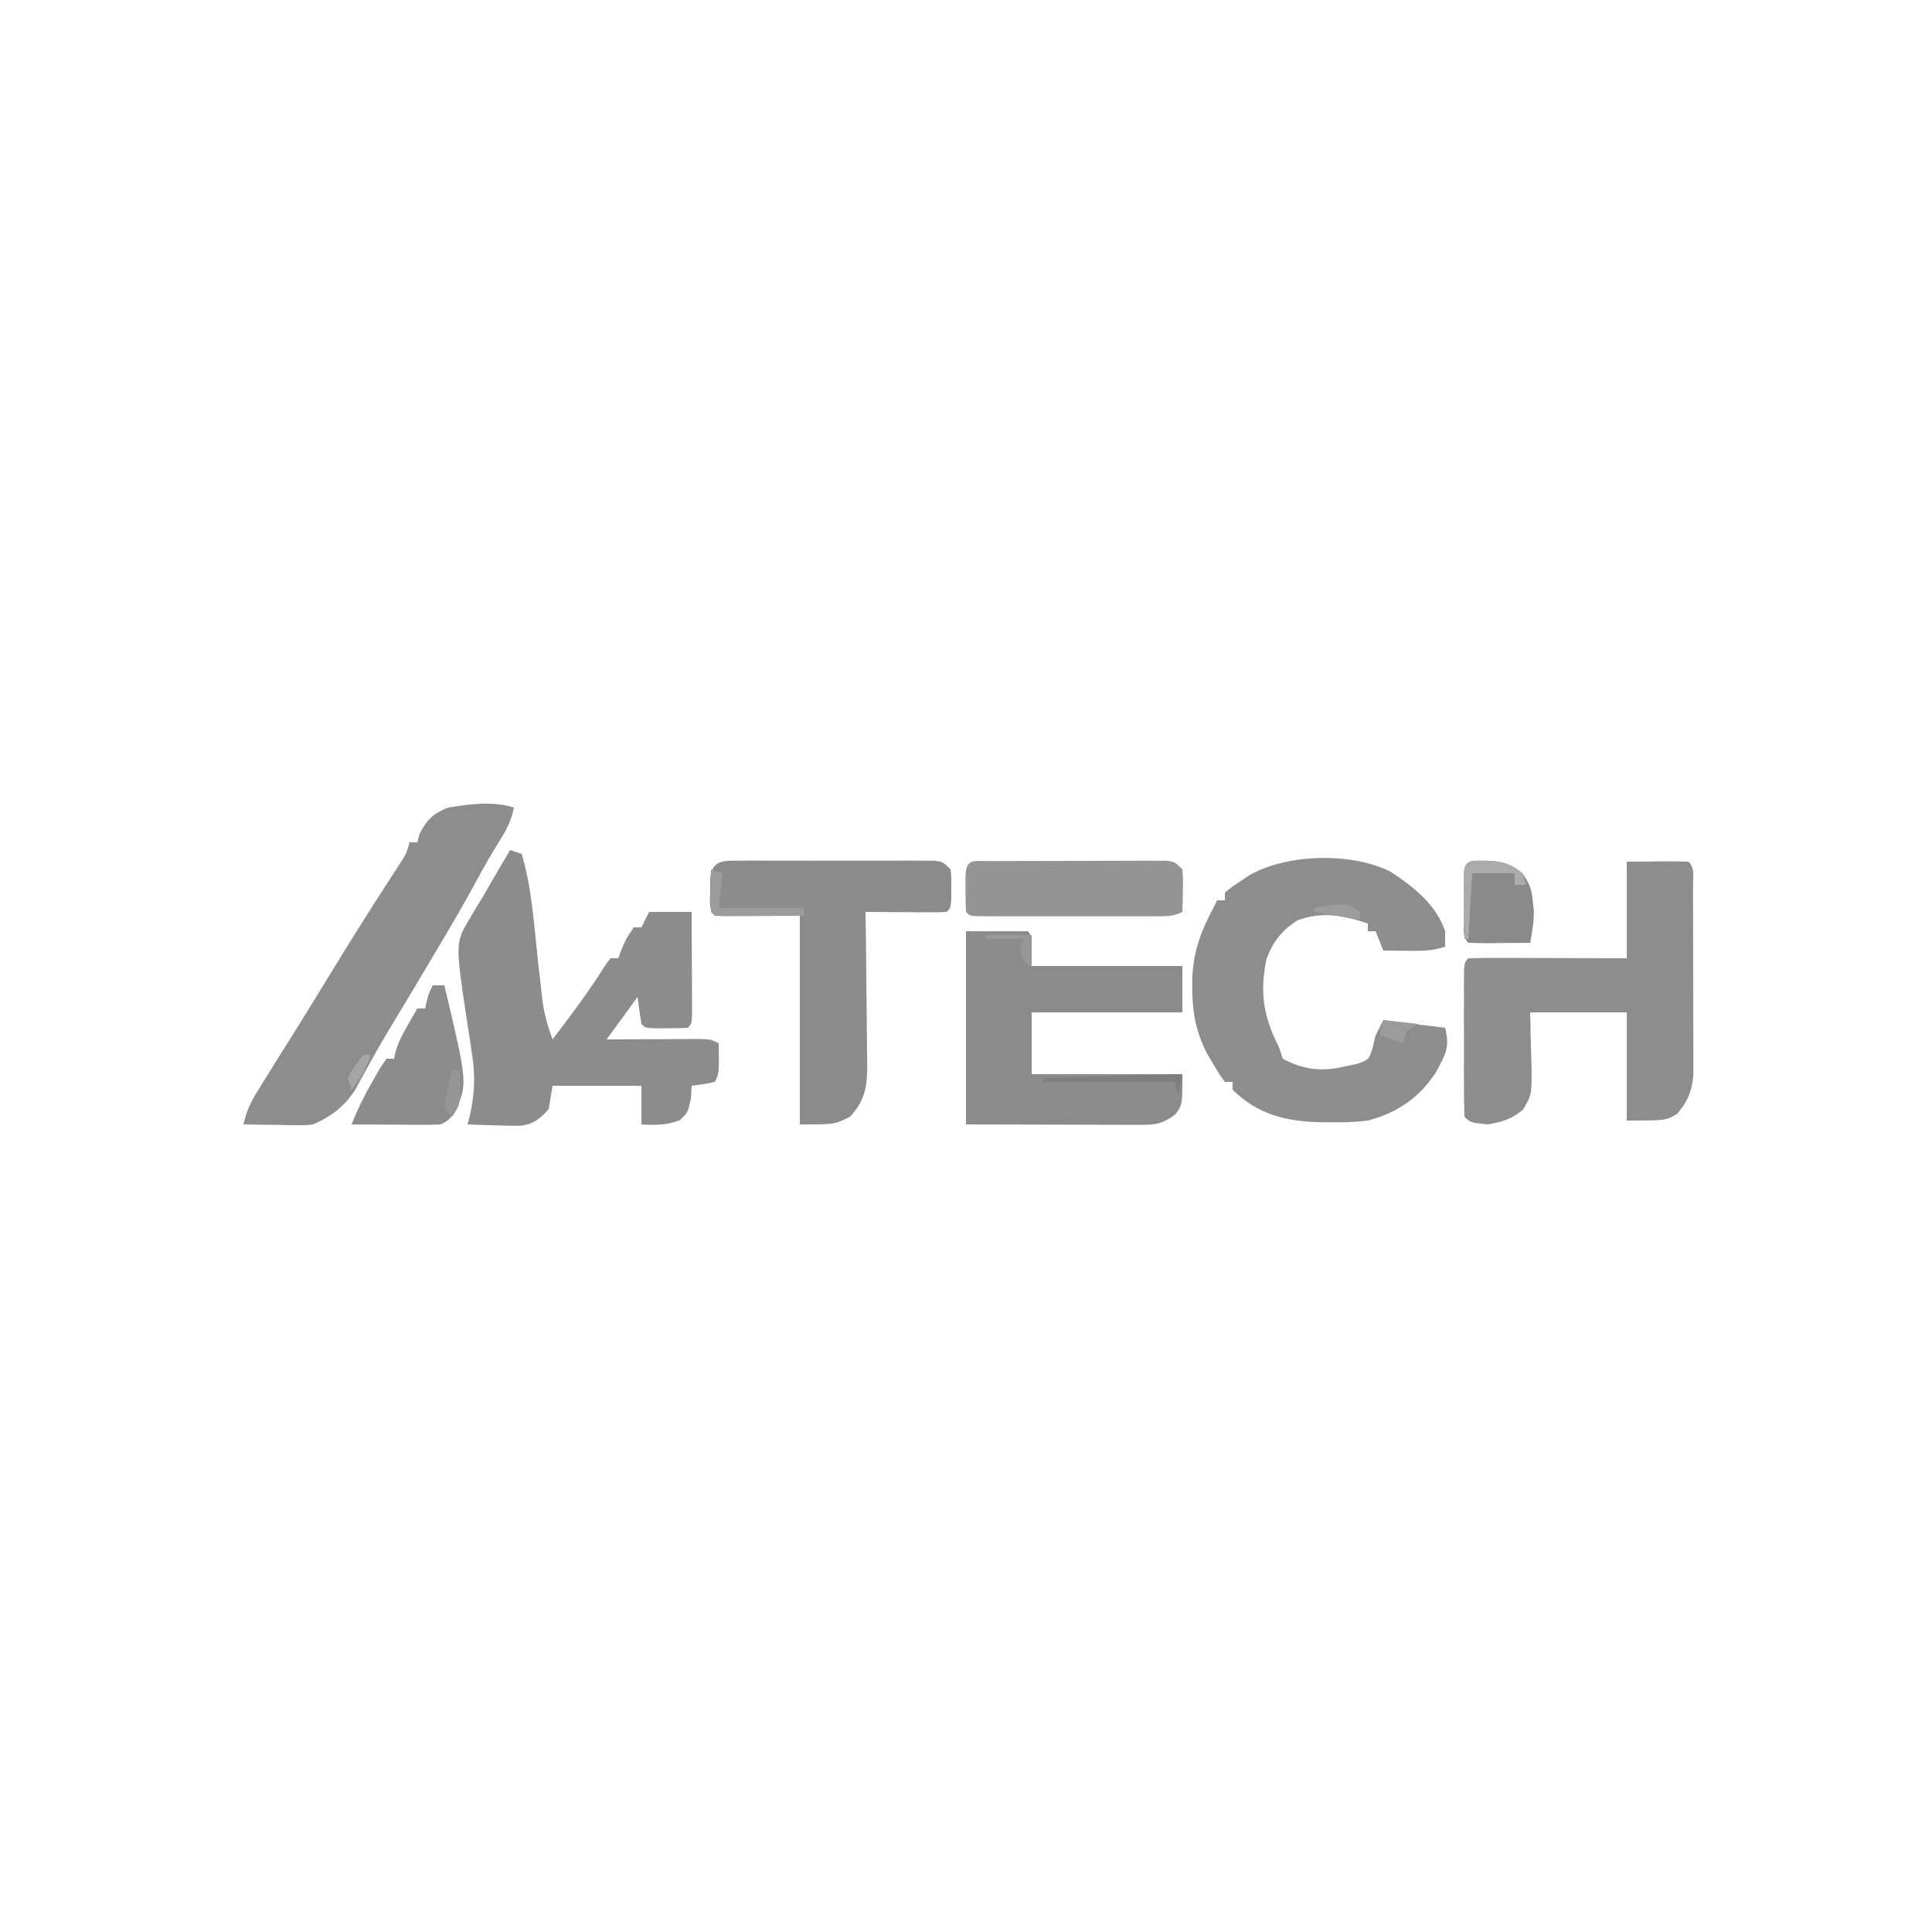
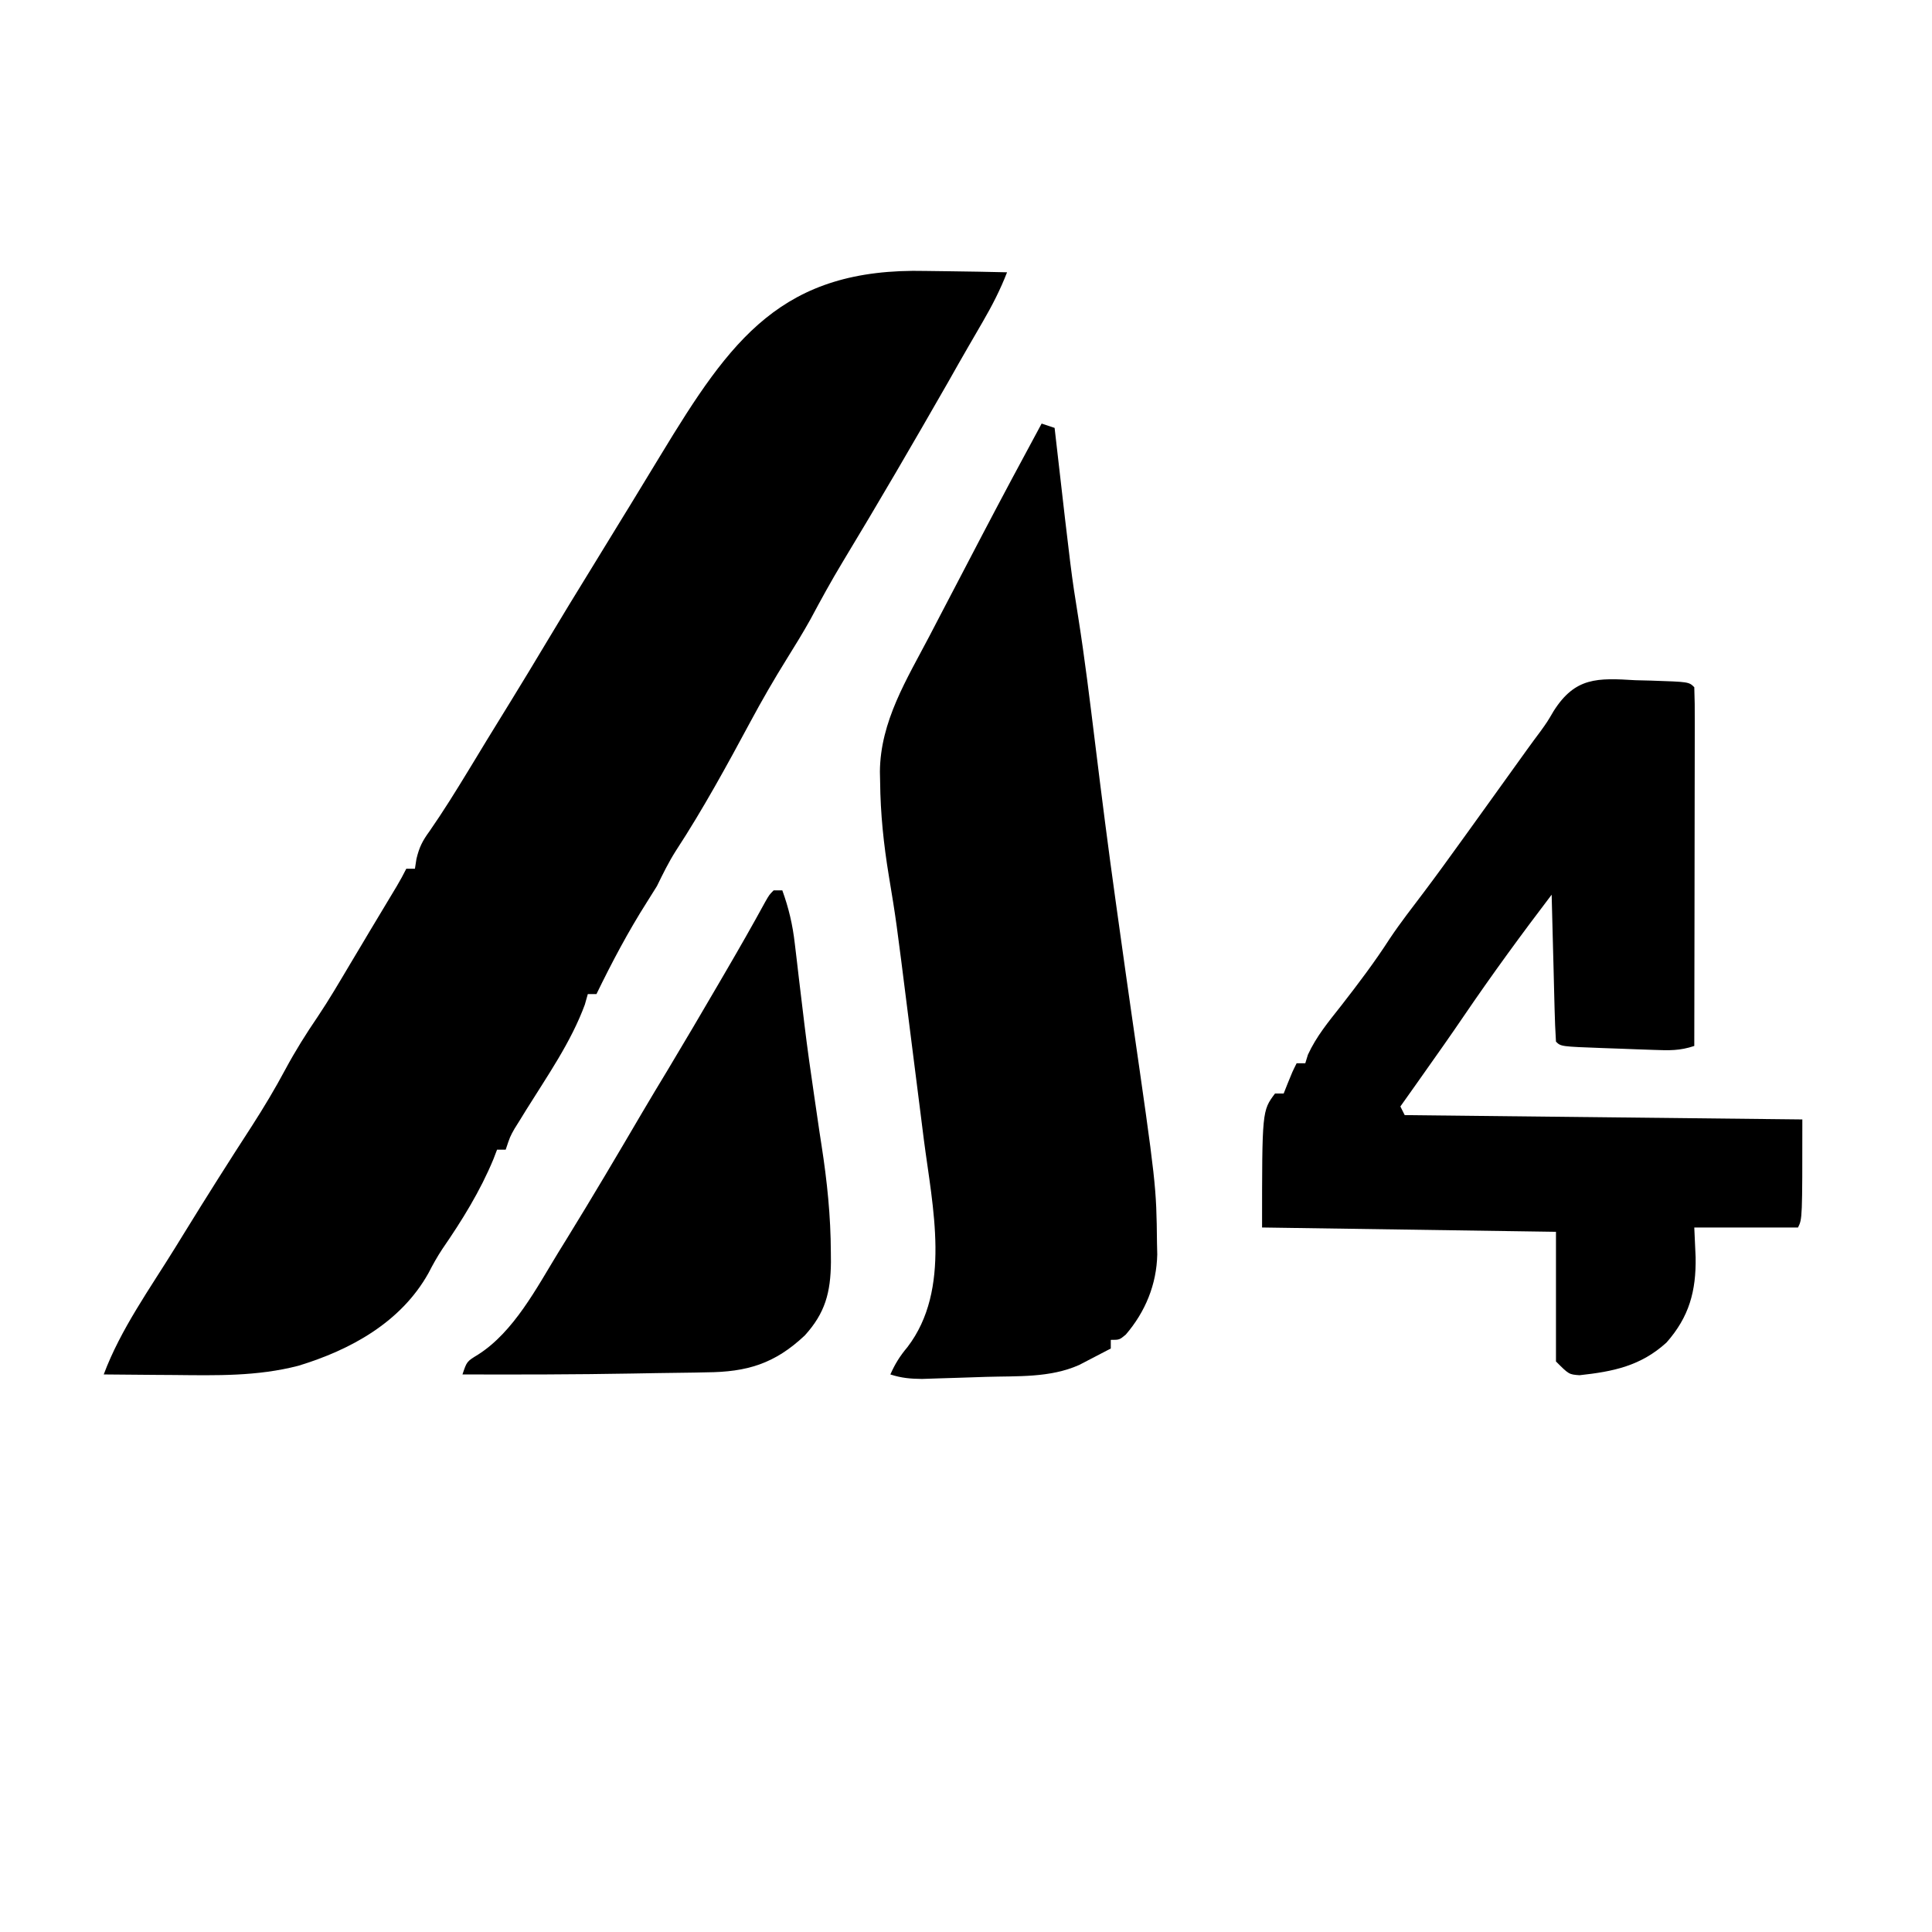
- <svg xmlns="http://www.w3.org/2000/svg" version="1.1" width="500" height="500">
-   <path d="M0 0 C0.99 0.33 1.98 0.66 3 1 C5.71 9.99 6.22 19.63 7.25 28.94 C7.49 31.13 7.75 33.32 8 35.51 C8.14 36.81 8.29 38.1 8.44 39.43 C8.97 42.81 9.81 45.8 11 49 C15.84 42.64 20.58 36.34 24.81 29.55 C25.2 29.04 25.59 28.53 26 28 C26.66 28 27.32 28 28 28 C28.29 27.24 28.58 26.47 28.88 25.69 C30 23 30 23 32 20 C32.66 20 33.32 20 34 20 C34.66 18.68 35.32 17.36 36 16 C39.63 16 43.26 16 47 16 C47.02 20.11 47.04 24.22 47.05 28.34 C47.06 29.73 47.07 31.13 47.08 32.53 C47.09 34.54 47.09 36.55 47.1 38.56 C47.1 39.77 47.11 40.98 47.11 42.22 C47 45 47 45 46 46 C44.17 46.1 42.33 46.13 40.5 46.12 C39.5 46.13 38.5 46.13 37.47 46.13 C35 46 35 46 34 45 C33.63 42.67 33.3 40.34 33 38 C30.36 41.63 27.72 45.26 25 49 C26.93 48.99 28.85 48.98 30.84 48.96 C33.35 48.96 35.86 48.95 38.38 48.94 C39.65 48.93 40.92 48.92 42.23 48.91 C43.44 48.91 44.65 48.91 45.9 48.9 C47.02 48.9 48.14 48.89 49.29 48.89 C52 49 52 49 54 50 C54.12 57.75 54.12 57.75 53 60 C49.94 60.62 49.94 60.62 47 61 C46.91 62.64 46.91 62.64 46.81 64.31 C46 68 46 68 43.88 69.94 C40.43 71.21 37.64 71.21 34 71 C34 67.7 34 64.4 34 61 C26.41 61 18.82 61 11 61 C10.67 62.98 10.34 64.96 10 67 C7.9 69.43 6.32 70.79 3.09 71.31 C0.94 71.39 -1.16 71.35 -3.31 71.25 C-4.05 71.23 -4.79 71.21 -5.56 71.2 C-7.37 71.15 -9.19 71.08 -11 71 C-10.78 70.23 -10.78 70.23 -10.56 69.44 C-9.26 63.81 -8.9 58.97 -9.78 53.25 C-9.96 52 -10.14 50.75 -10.33 49.47 C-10.53 48.18 -10.73 46.89 -10.94 45.56 C-14.21 24.02 -14.21 24.02 -10.44 17.75 C-9.9 16.83 -9.36 15.91 -8.8 14.96 C-8.21 13.99 -7.61 13.01 -7 12 C-5.71 9.77 -4.41 7.54 -3.12 5.31 C-2.08 3.54 -1.04 1.77 0 0 Z " fill="#8D8C8D" transform="translate(132,220)" />
-   <path d="M0 0 C6.01 3.98 11.71 8.37 14.11 15.4 C14.11 16.72 14.11 18.04 14.11 19.4 C10.69 20.54 8.02 20.5 4.42 20.46 C2.65 20.45 2.65 20.45 0.85 20.43 C-0.06 20.42 -0.96 20.41 -1.89 20.4 C-2.55 18.75 -3.21 17.1 -3.89 15.4 C-4.55 15.4 -5.21 15.4 -5.89 15.4 C-5.89 14.74 -5.89 14.08 -5.89 13.4 C-12.22 11.29 -17.65 10.21 -24.14 12.59 C-28.3 15.33 -30.32 17.95 -32.14 22.59 C-33.88 31.44 -32.96 37.41 -28.89 45.4 C-28.56 46.39 -28.23 47.38 -27.89 48.4 C-22.62 51.25 -17.7 51.82 -11.89 50.4 C-10.8 50.17 -9.7 49.94 -8.58 49.71 C-5.62 48.63 -5.62 48.63 -4.64 45.52 C-4.39 44.49 -4.15 43.46 -3.89 42.4 C-3.23 41.08 -2.57 39.76 -1.89 38.4 C3.39 39.06 8.67 39.72 14.11 40.4 C15.4 45.55 14.17 47.33 11.76 51.86 C7.44 58.5 1.71 62.4 -5.89 64.4 C-9.19 64.82 -12.44 64.88 -15.77 64.84 C-16.65 64.83 -17.53 64.82 -18.44 64.82 C-27.15 64.61 -34.54 62.74 -40.89 56.4 C-40.89 55.74 -40.89 55.08 -40.89 54.4 C-41.55 54.4 -42.21 54.4 -42.89 54.4 C-44.33 52.42 -44.33 52.42 -45.89 49.77 C-46.41 48.91 -46.92 48.06 -47.45 47.17 C-50.35 41.59 -51.31 36.53 -51.33 30.27 C-51.33 29.53 -51.33 28.79 -51.34 28.03 C-51.19 21.09 -49.16 15.5 -45.89 9.4 C-45.56 8.74 -45.23 8.08 -44.89 7.4 C-44.23 7.4 -43.57 7.4 -42.89 7.4 C-42.89 6.74 -42.89 6.08 -42.89 5.4 C-41.13 3.96 -41.13 3.96 -38.77 2.4 C-38 1.88 -37.23 1.37 -36.45 0.84 C-26.64 -4.68 -10.13 -5.07 0 0 Z " fill="#8D8D8D" transform="translate(359.8906,225.6016)" />
-   <path d="M0 0 C3.93 -0.03 3.93 -0.03 7.94 -0.06 C8.76 -0.07 9.59 -0.08 10.44 -0.09 C12.29 -0.1 14.15 -0.05 16 0 C17.71 1.71 17.14 3.93 17.15 6.27 C17.15 7.39 17.16 8.52 17.16 9.68 C17.17 10.9 17.17 12.13 17.17 13.39 C17.17 15.27 17.17 15.27 17.18 17.18 C17.18 19.84 17.19 22.5 17.19 25.15 C17.19 28.55 17.2 31.95 17.22 35.35 C17.23 38.59 17.23 41.83 17.23 45.08 C17.24 46.3 17.24 47.51 17.25 48.77 C17.25 49.91 17.25 51.04 17.24 52.22 C17.24 53.21 17.25 54.21 17.25 55.24 C16.87 59.41 15.73 62.16 13 65.31 C10 67 10 67 0 67 C0 57.76 0 48.52 0 39 C-8.25 39 -16.5 39 -25 39 C-24.84 46.02 -24.84 46.02 -24.64 53.03 C-24.56 60.23 -24.56 60.23 -26.8 64.12 C-29.75 66.64 -32.2 67.33 -36 68 C-40.49 67.51 -40.49 67.51 -42 66 C-42.1 63.05 -42.14 60.13 -42.13 57.19 C-42.13 56.3 -42.13 55.42 -42.14 54.51 C-42.14 52.64 -42.13 50.76 -42.13 48.89 C-42.13 46.01 -42.13 43.14 -42.14 40.26 C-42.14 38.44 -42.13 36.63 -42.13 34.81 C-42.13 33.95 -42.14 33.08 -42.14 32.19 C-42.11 26.11 -42.11 26.11 -41 25 C-37.97 24.91 -34.96 24.88 -31.93 24.9 C-31.02 24.9 -30.12 24.91 -29.18 24.91 C-26.27 24.91 -23.35 24.92 -20.44 24.94 C-18.47 24.94 -16.5 24.95 -14.53 24.95 C-9.68 24.96 -4.84 24.98 0 25 C0 16.75 0 8.5 0 0 Z " fill="#8D8D8D" transform="translate(421,223)" />
-   <path d="M0 0 C-0.64 3.33 -1.89 5.7 -3.69 8.56 C-5.86 12.03 -7.86 15.57 -9.81 19.17 C-12.85 24.77 -16.05 30.27 -19.31 35.75 C-19.88 36.71 -20.44 37.66 -21.03 38.64 C-24.62 44.7 -28.24 50.75 -31.89 56.78 C-33.7 59.78 -35.46 62.81 -37.15 65.89 C-37.51 66.52 -37.86 67.16 -38.22 67.82 C-39.18 69.57 -40.13 71.32 -41.08 73.07 C-43.89 77.35 -47.32 80 -52 82 C-54.11 82.23 -54.11 82.23 -56.33 82.2 C-57.53 82.19 -57.53 82.19 -58.75 82.18 C-59.58 82.16 -60.4 82.14 -61.25 82.12 C-62.09 82.12 -62.93 82.11 -63.8 82.1 C-65.86 82.07 -67.93 82.04 -70 82 C-69.27 78.83 -68.28 76.53 -66.56 73.75 C-66.02 72.87 -65.48 71.99 -64.92 71.08 C-63.97 69.55 -63.97 69.55 -63 68 C-62.64 67.43 -62.28 66.85 -61.92 66.26 C-60.29 63.66 -58.66 61.06 -57.03 58.46 C-53.75 53.23 -50.52 47.96 -47.31 42.69 C-42.66 35.06 -37.91 27.5 -33.05 20 C-32.42 19.01 -31.78 18.02 -31.12 17 C-30.26 15.67 -30.26 15.67 -29.38 14.31 C-27.87 11.97 -27.87 11.97 -27 9 C-26.34 9 -25.68 9 -25 9 C-24.79 8.26 -24.59 7.51 -24.38 6.75 C-22.58 3.16 -20.7 1.38 -17 0 C-11.36 -0.9 -5.53 -1.77 0 0 Z " fill="#8D8D8D" transform="translate(133,209)" />
-   <path d="M0 0 C5.28 0 10.56 0 16 0 C17 1 17 1 17 9 C29.87 9 42.74 9 56 9 C56 12.96 56 16.92 56 21 C43.13 21 30.26 21 17 21 C17 26.28 17 31.56 17 37 C29.87 37 42.74 37 56 37 C56 45 56 45 54.12 47.44 C50.89 49.81 49.15 50.12 45.18 50.11 C44.17 50.11 43.15 50.11 42.11 50.11 C41.04 50.11 39.97 50.1 38.87 50.1 C37.89 50.1 36.91 50.1 35.89 50.09 C32.22 50.09 28.55 50.08 24.88 50.06 C16.67 50.04 8.46 50.02 0 50 C0 33.5 0 17 0 0 Z " fill="#8B8B8B" transform="translate(250,241)" />
-   <path d="M0 0 C1.73 -0.01 1.73 -0.01 3.5 -0.02 C4.75 -0.02 6 -0.01 7.29 -0.01 C8.57 -0.01 9.85 -0.01 11.17 -0.01 C13.88 -0.02 16.59 -0.01 19.3 -0 C22.78 0.01 26.26 0 29.73 -0.01 C33.04 -0.02 36.36 -0.01 39.67 -0.01 C41.55 -0.01 41.55 -0.01 43.46 -0.02 C44.62 -0.01 45.77 -0.01 46.96 0 C47.98 0 49 0 50.05 0 C52.48 0.26 52.48 0.26 54.48 2.26 C54.71 4.61 54.71 4.61 54.67 7.32 C54.66 8.22 54.66 9.12 54.65 10.04 C54.48 12.26 54.48 12.26 53.48 13.26 C51.92 13.35 50.35 13.37 48.79 13.36 C47.84 13.35 46.9 13.35 45.93 13.35 C44.93 13.34 43.94 13.33 42.92 13.32 C41.92 13.32 40.92 13.31 39.9 13.31 C37.42 13.3 34.95 13.28 32.48 13.26 C32.49 13.83 32.5 14.41 32.51 15 C32.6 21 32.66 27.01 32.7 33.01 C32.72 35.25 32.75 37.49 32.78 39.73 C32.83 42.95 32.85 46.17 32.87 49.39 C32.89 50.39 32.91 51.39 32.93 52.41 C32.94 58.18 32.54 61.8 28.48 66.26 C24.48 68.26 24.48 68.26 15.48 68.26 C15.48 50.44 15.48 32.62 15.48 14.26 C8.22 14.26 0.96 14.26 -6.52 14.26 C-8.26 12.52 -7.69 10.18 -7.71 7.82 C-7.72 6.83 -7.74 5.84 -7.75 4.83 C-7.29 -0.28 -4.38 0.01 0 0 Z " fill="#8B8B8B" transform="translate(191.5195,222.7412)" />
-   <path d="M0 0 C1.05 -0.01 2.11 -0.01 3.2 -0.02 C4.34 -0.02 5.49 -0.02 6.67 -0.02 C7.84 -0.03 9.01 -0.03 10.22 -0.03 C12.7 -0.04 15.18 -0.04 17.66 -0.04 C21.47 -0.04 25.28 -0.06 29.09 -0.08 C31.49 -0.08 33.89 -0.08 36.3 -0.09 C37.44 -0.09 38.59 -0.1 39.77 -0.11 C41.36 -0.1 41.36 -0.1 42.98 -0.1 C43.91 -0.1 44.84 -0.1 45.81 -0.1 C48.05 0.15 48.05 0.15 50.05 2.15 C50.25 4.75 50.25 4.75 50.18 7.77 C50.16 8.77 50.14 9.78 50.12 10.81 C50.1 11.58 50.08 12.35 50.05 13.15 C47.53 14.41 45.8 14.27 42.98 14.27 C41.92 14.28 40.86 14.28 39.77 14.28 C38.05 14.28 38.05 14.28 36.3 14.28 C34.54 14.28 34.54 14.28 32.75 14.28 C30.27 14.28 27.79 14.28 25.31 14.28 C21.5 14.27 17.69 14.28 13.88 14.28 C11.48 14.28 9.08 14.28 6.67 14.28 C4.95 14.28 4.95 14.28 3.2 14.28 C2.14 14.28 1.09 14.28 0 14.27 C-0.93 14.27 -1.87 14.27 -2.83 14.27 C-4.95 14.15 -4.95 14.15 -5.95 13.15 C-6.05 11.15 -6.08 9.15 -6.07 7.15 C-6.07 6.05 -6.08 4.96 -6.08 3.83 C-5.85 -0.73 -4.1 0.02 0 0 Z " fill="#949494" transform="translate(255.947,222.8547)" />
-   <path d="M0 0 C0.99 0 1.98 0 3 0 C9.07 25.58 9.07 25.58 5.62 32.94 C4 35 4 35 2 36 C0.26 36.08 -1.48 36.11 -3.23 36.1 C-4.26 36.09 -5.29 36.09 -6.35 36.09 C-7.97 36.08 -7.97 36.08 -9.62 36.06 C-11.26 36.06 -11.26 36.06 -12.92 36.05 C-15.61 36.04 -18.31 36.02 -21 36 C-19.45 32.02 -17.64 28.39 -15.5 24.69 C-14.89 23.62 -14.28 22.55 -13.66 21.45 C-13.11 20.64 -12.56 19.83 -12 19 C-11.34 19 -10.68 19 -10 19 C-9.89 18.44 -9.78 17.88 -9.66 17.3 C-8.91 14.68 -7.79 12.61 -6.44 10.25 C-5.98 9.45 -5.53 8.65 -5.06 7.83 C-4.71 7.22 -4.36 6.62 -4 6 C-3.34 6 -2.68 6 -2 6 C-1.86 5.38 -1.71 4.76 -1.56 4.12 C-1 2 -1 2 0 0 Z " fill="#8D8C8D" transform="translate(112,255)" />
-   <path d="M0 0 C4.06 0.05 6.53 0.61 9.75 3.25 C11.7 6.17 12.09 7.23 12.44 10.56 C12.52 11.3 12.61 12.04 12.7 12.8 C12.76 15.72 12.3 18.39 11.75 21.25 C9.1 21.28 6.46 21.3 3.81 21.31 C3.06 21.32 2.3 21.33 1.53 21.34 C-0.4 21.35 -2.33 21.3 -4.25 21.25 C-5.81 19.69 -5.38 18.19 -5.38 16.03 C-5.38 15.18 -5.39 14.33 -5.39 13.46 C-5.38 12.56 -5.38 11.67 -5.38 10.75 C-5.38 9.86 -5.38 8.96 -5.39 8.04 C-5.39 7.19 -5.38 6.34 -5.38 5.47 C-5.38 4.68 -5.38 3.9 -5.38 3.09 C-5.13 -0.46 -3.09 0.06 0 0 Z " fill="#8A8A8A" transform="translate(384.25,222.75)" />
-   <path d="M0 0 C0.99 0.33 1.98 0.66 3 1 C2.67 3.97 2.34 6.94 2 10 C9.26 10 16.52 10 24 10 C24 10.66 24 11.32 24 12 C20.19 12.03 16.38 12.05 12.56 12.06 C11.47 12.07 10.39 12.08 9.26 12.09 C8.23 12.09 7.19 12.09 6.13 12.1 C4.69 12.11 4.69 12.11 3.22 12.11 C1 12 1 12 0 11 C-0.07 9.15 -0.08 7.29 -0.06 5.44 C-0.05 4.43 -0.04 3.41 -0.04 2.37 C-0.02 1.59 -0.01 0.81 0 0 Z " fill="#9B9B9B" transform="translate(184,225)" />
-   <path d="M0 0 C4.04 0.05 6.57 0.57 9.75 3.25 C10.08 4.24 10.41 5.23 10.75 6.25 C9.76 6.25 8.77 6.25 7.75 6.25 C7.75 5.26 7.75 4.27 7.75 3.25 C4.12 3.25 0.49 3.25 -3.25 3.25 C-3.58 8.86 -3.91 14.47 -4.25 20.25 C-4.58 20.25 -4.91 20.25 -5.25 20.25 C-5.28 17.1 -5.3 13.96 -5.31 10.81 C-5.32 9.91 -5.33 9.02 -5.34 8.09 C-5.34 7.24 -5.34 6.38 -5.35 5.5 C-5.36 4.32 -5.36 4.32 -5.36 3.11 C-5.15 -0.46 -3.1 0.06 0 0 Z " fill="#ABABAB" transform="translate(384.25,222.75)" />
-   <path d="M0 0 C-0.33 1.65 -0.66 3.3 -1 5 C-1.5 3.51 -1.5 3.51 -2 2 C-13.22 2 -24.44 2 -36 2 C-36 1.67 -36 1.34 -36 1 C-31.19 0.86 -26.39 0.71 -21.58 0.57 C-19.95 0.52 -18.31 0.48 -16.68 0.43 C-14.33 0.36 -11.98 0.29 -9.63 0.22 C-8.9 0.2 -8.17 0.18 -7.41 0.15 C-2.23 0 -2.23 0 0 0 Z " fill="#7F7F7F" transform="translate(306,278)" />
-   <path d="M0 0 C2.97 0.33 5.94 0.66 9 1 C8.01 1.66 7.02 2.32 6 3 C5.67 3.99 5.34 4.98 5 6 C3.02 5.34 1.04 4.68 -1 4 C-0.67 2.68 -0.34 1.36 0 0 Z " fill="#9B9B9B" transform="translate(358,264)" />
-   <path d="M0 0 C3.96 0 7.92 0 12 0 C12 2.64 12 5.28 12 8 C10 7 10 7 9.31 5.06 C9 3 9 3 10 1 C6.7 1 3.4 1 0 1 C0 0.67 0 0.34 0 0 Z " fill="#989898" transform="translate(255,242)" />
-   <path d="M0 0 C0.66 0 1.32 0 2 0 C2.29 8.57 2.29 8.57 0 12 C-0.66 11.34 -1.32 10.68 -2 10 C-1.76 7.62 -1.76 7.62 -1.12 4.88 C-0.92 3.96 -0.72 3.05 -0.51 2.12 C-0.34 1.42 -0.17 0.72 0 0 Z " fill="#969696" transform="translate(117,277)" />
-   <path d="M0 0 C0.66 0 1.32 0 2 0 C0.75 3.46 -0.68 6.15 -3 9 C-3.33 8.01 -3.66 7.02 -4 6 C-2.19 2.81 -2.19 2.81 0 0 Z " fill="#A5A5A5" transform="translate(94,273)" />
-   <path d="M0 0 C0 0.66 0 1.32 0 2 C-5.94 1.01 -5.94 1.01 -12 0 C-12 -0.33 -12 -0.66 -12 -1 C-3.43 -2.43 -3.43 -2.43 0 0 Z " fill="#9D9B9C" transform="translate(352,236)" />
+ <svg xmlns="http://www.w3.org/2000/svg" version="1.1" width="447" height="447">
+   <path d="M214.25,62.69c1.82,.02,3.65,.05,5.47,.07c4.43,.05,8.85,.14,13.28,.24c-1.57,4.05-3.44,7.68-5.62,11.44c-.73,1.26-1.46,2.52-2.19,3.78c-.37,.64-.74,1.27-1.12,1.93c-1.58,2.73-3.14,5.48-4.69,8.23c-8.01,13.99-16.12,27.93-24.47,41.73c-2.6,4.31-5.01,8.71-7.38,13.15c-1.75,3.14-3.63,6.19-5.53,9.24c-2.93,4.71-5.68,9.47-8.31,14.36c-5.47,10.17-10.98,20.28-17.3,29.96c-1.68,2.63-3.02,5.38-4.39,8.18c-.76,1.24-1.53,2.46-2.31,3.69c-4.35,6.84-8.15,14.02-11.69,21.31c-.66,0-1.32,0-2,0c-.23,.8-.45,1.61-.69,2.44c-3.2,8.69-8.68,16.5-13.56,24.34c-.23,.38-.23,.38-1.42,2.31c-.43,.68-.85,1.36-1.29,2.06C118,263,118,263,117,266c-.66,0-1.32,0-2,0c-.27,.72-.55,1.43-.83,2.17c-3.06,7.4-7.28,14.21-11.81,20.78c-1.21,1.83-2.23,3.66-3.23,5.61C92.75,305.97,81.06,312.34,69,316c-9.5,2.46-18.96,2.23-28.69,2.13c-1.59-.02-3.17-.02-4.76-.03c-3.85-.02-7.7-.06-11.55-.1c3.9-10.45,10.73-19.92,16.56-29.37c.35-.56,.35-.56,2.09-3.39c5.12-8.32,10.34-16.57,15.66-24.77c2.74-4.27,5.32-8.56,7.71-13.04c2.28-4.24,4.77-8.22,7.48-12.19c2.66-3.96,5.06-8.08,7.5-12.18c1-1.67,2-3.35,3-5.02c.49-.83,.98-1.65,1.48-2.49c2.1-3.52,4.21-7.02,6.32-10.52c.78-1.32,1.52-2.66,2.2-4.03c.66,0,1.32,0,2,0c.06-.37,.06-.37,.35-2.27c.66-2.75,1.38-4.15,3.03-6.42c3.18-4.58,6.1-9.29,9-14.06c.23-.39,.23-.39,1.45-2.38c.95-1.57,1.9-3.13,2.85-4.7c1.8-2.96,3.62-5.91,5.45-8.86c2.82-4.58,5.61-9.19,8.37-13.81c3.41-5.7,6.86-11.36,10.35-17.01c2.5-4.05,4.98-8.11,7.46-12.18c.47-.75,.93-1.51,1.41-2.29c2.39-3.91,4.77-7.83,7.15-11.75c16.23-26.77,28.02-43.39,61.38-42.58Z" fill="#000000" />
+   <path d="M241,98c.99,.33,1.98,.66,3,1c.11,.93,.21,1.85,.32,2.8c3.54,30.95,3.54,30.95,5.12,40.83c1.55,9.76,2.73,19.56,3.94,29.37c1.5,12.19,3.04,24.36,4.75,36.53c.31,2.17,.61,4.34,.91,6.51c.91,6.51,1.82,13.03,2.76,19.54c5.74,39.74,5.74,39.74,5.89,53.11c.02,.84,.04,1.68,.06,2.54c-.14,6.93-2.76,13.3-7.29,18.56C259,310,259,310,257,310c0,.66,0,1.32,0,2c-1.56,.82-3.12,1.63-4.69,2.44c-.87,.45-1.74,.9-2.63,1.37c-6.77,3.01-14.24,2.53-21.51,2.75c-2.23,.06-4.46,.14-6.69,.22c-1.42,.05-2.84,.09-4.27,.13c-.64,.02-.64,.02-3.9,.13c-2.7-.03-4.76-.21-7.31-1.04c1.08-2.44,2.21-4.25,3.94-6.31c10.24-13.35,5.8-32.55,3.81-48c-.23-1.83-.46-3.65-.69-5.48c-.57-4.55-1.15-9.11-1.73-13.66c-.4-3.11-.79-6.22-1.18-9.33c-2.82-22.42-2.82-22.42-4.49-32.5c-1.21-7.32-1.96-14.48-2.03-21.91c-.02-.75-.03-1.51-.05-2.28c.1-11.64,6.22-21.36,11.48-31.4c.77-1.49,1.55-2.97,2.32-4.46c1.87-3.59,3.74-7.18,5.63-10.77c1.36-2.61,2.72-5.22,4.09-7.83c4.57-8.73,9.21-17.41,13.9-26.07Z" fill="#000000" />
+   <path d="M378.38,157.38c1.2,.03,2.4,.06,3.63,.09c8.75,.29,8.75,.29,9.99,1.53c.1,2.59,.13,5.15,.11,7.73c0,.81,0,1.62,0,2.46c0,2.69,0,5.37-.01,8.06c0,1.86-.01,3.72-.01,5.58c0,4.91-.01,9.81-.02,14.71c-.01,5-.02,10-.02,15c-.01,9.82-.03,19.64-.05,29.46c-3.4,1.13-5.81,1.04-9.38,.91c-1.25-.04-2.5-.08-3.79-.13c-.65-.02-.65-.02-3.95-.15c-.66-.03-.66-.03-3.99-.14c-9.76-.36-9.76-.36-10.89-1.49c-.16-2.52-.26-5.01-.32-7.54c-.01-.37-.01-.37-.06-2.28c-.06-2.41-.12-4.83-.18-7.24c-.05-1.64-.09-3.27-.13-4.9c-.11-4.02-.21-8.03-.31-12.04c-6.96,9.14-13.71,18.37-20.18,27.87c-3.11,4.58-6.31,9.11-9.51,13.63c-.53,.75-1.06,1.5-1.6,2.27c-1.24,1.74-2.47,3.49-3.71,5.23c.33,.66,.66,1.32,1,2c30.67,.33,61.33,.67,92,1c0,23,0,23-1,25c-8,0-16,0-24,0c.1,2.27,.21,4.54,.31,6.88c.13,7.84-1.49,13.79-6.73,19.73c-5.98,5.45-12.38,6.73-20.13,7.57C363,318,363,318,360,315c0-10,0-20,0-30c-22.67-.33-45.33-.67-68-1c0-27,0-27,3-31c.66,0,1.32,0,2,0c.15-.39,.15-.39,.94-2.37C299,248,299,248,300,246c.66,0,1.32,0,2,0c.1-.33,.1-.33,.61-1.98c1.95-4.24,4.76-7.62,7.64-11.27c3.97-5.1,7.82-10.18,11.32-15.62c2.45-3.66,5.16-7.13,7.82-10.65c3.01-3.99,5.94-8.05,8.86-12.1c.55-.76,1.09-1.52,1.66-2.3c2.28-3.17,4.55-6.33,6.83-9.5c1.15-1.61,2.31-3.21,3.46-4.82c1.08-1.49,2.15-2.99,3.22-4.48c1-1.39,2.02-2.77,3.05-4.14c1.53-2.14,1.53-2.14,3-4.64c4.98-7.84,10.1-7.66,18.91-7.12Z" fill="#000000" />
+   <path d="M179,206c.66,0,1.32,0,2,0c1.5,4.13,2.39,7.96,2.89,12.32c.15,1.24,.3,2.48,.45,3.76c.16,1.35,.32,2.7,.47,4.05c.34,2.88,.69,5.76,1.04,8.64c.09,.74,.18,1.49,.27,2.26c.67,5.5,1.44,10.98,2.25,16.45c.12,.79,.23,1.58,.35,2.39c.91,6.26,.91,6.26,1.37,9.21c1.28,8.24,2.11,16.32,2.14,24.67c.01,.37,.01,.37,.02,2.27c-.07,7.03-1.33,11.77-6.05,16.96c-6.98,6.57-13.38,8.46-22.74,8.53c-.91,.02-1.82,.04-2.77,.06c-2.92,.05-5.83,.08-8.75,.12c-1.9,.03-3.81,.07-5.71,.1c-13.07,.23-26.15,.25-39.23,.21c1-3,1-3,3.56-4.56c8.32-5.26,13.61-15.5,18.63-23.69c.64-1.04,1.28-2.07,1.94-3.14c5.96-9.67,11.73-19.44,17.47-29.23c1.92-3.27,3.88-6.51,5.84-9.75c3.99-6.64,7.91-13.32,11.81-20c.59-1.02,1.18-2.03,1.79-3.07c3.07-5.26,6.09-10.55,9.01-15.9C178,207,178,207,179,206Z" fill="#000000" />
</svg>
